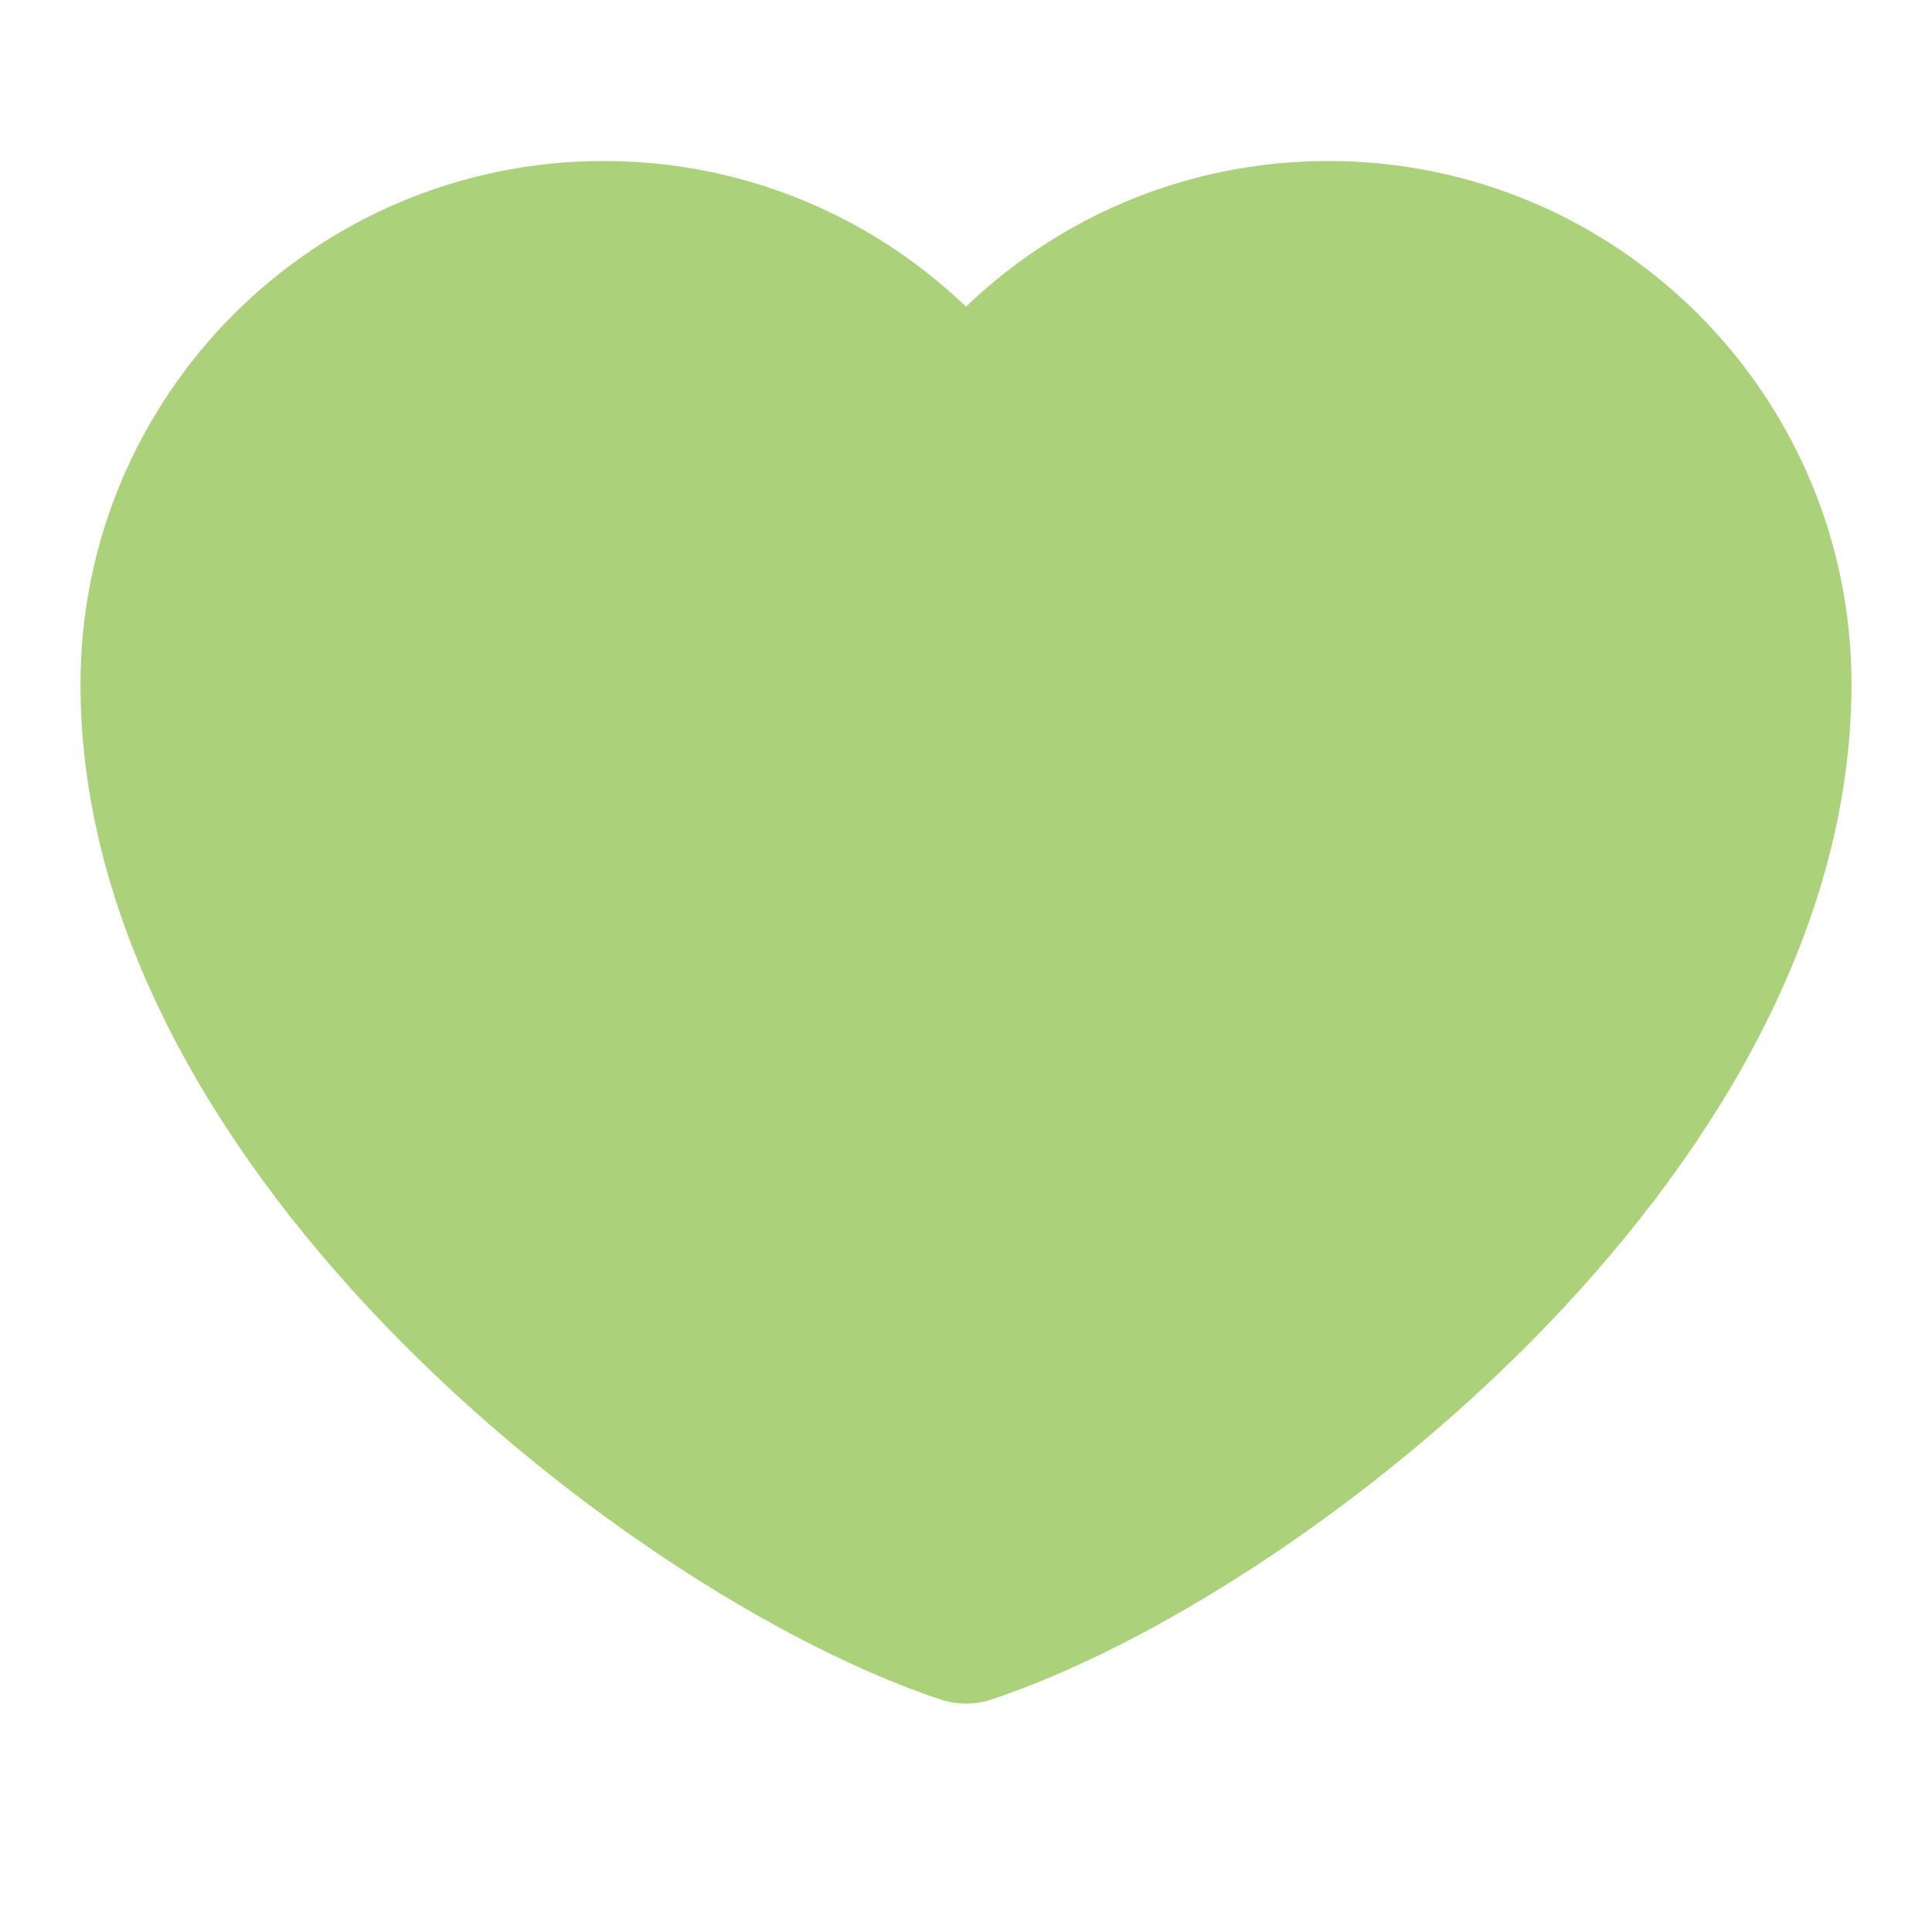
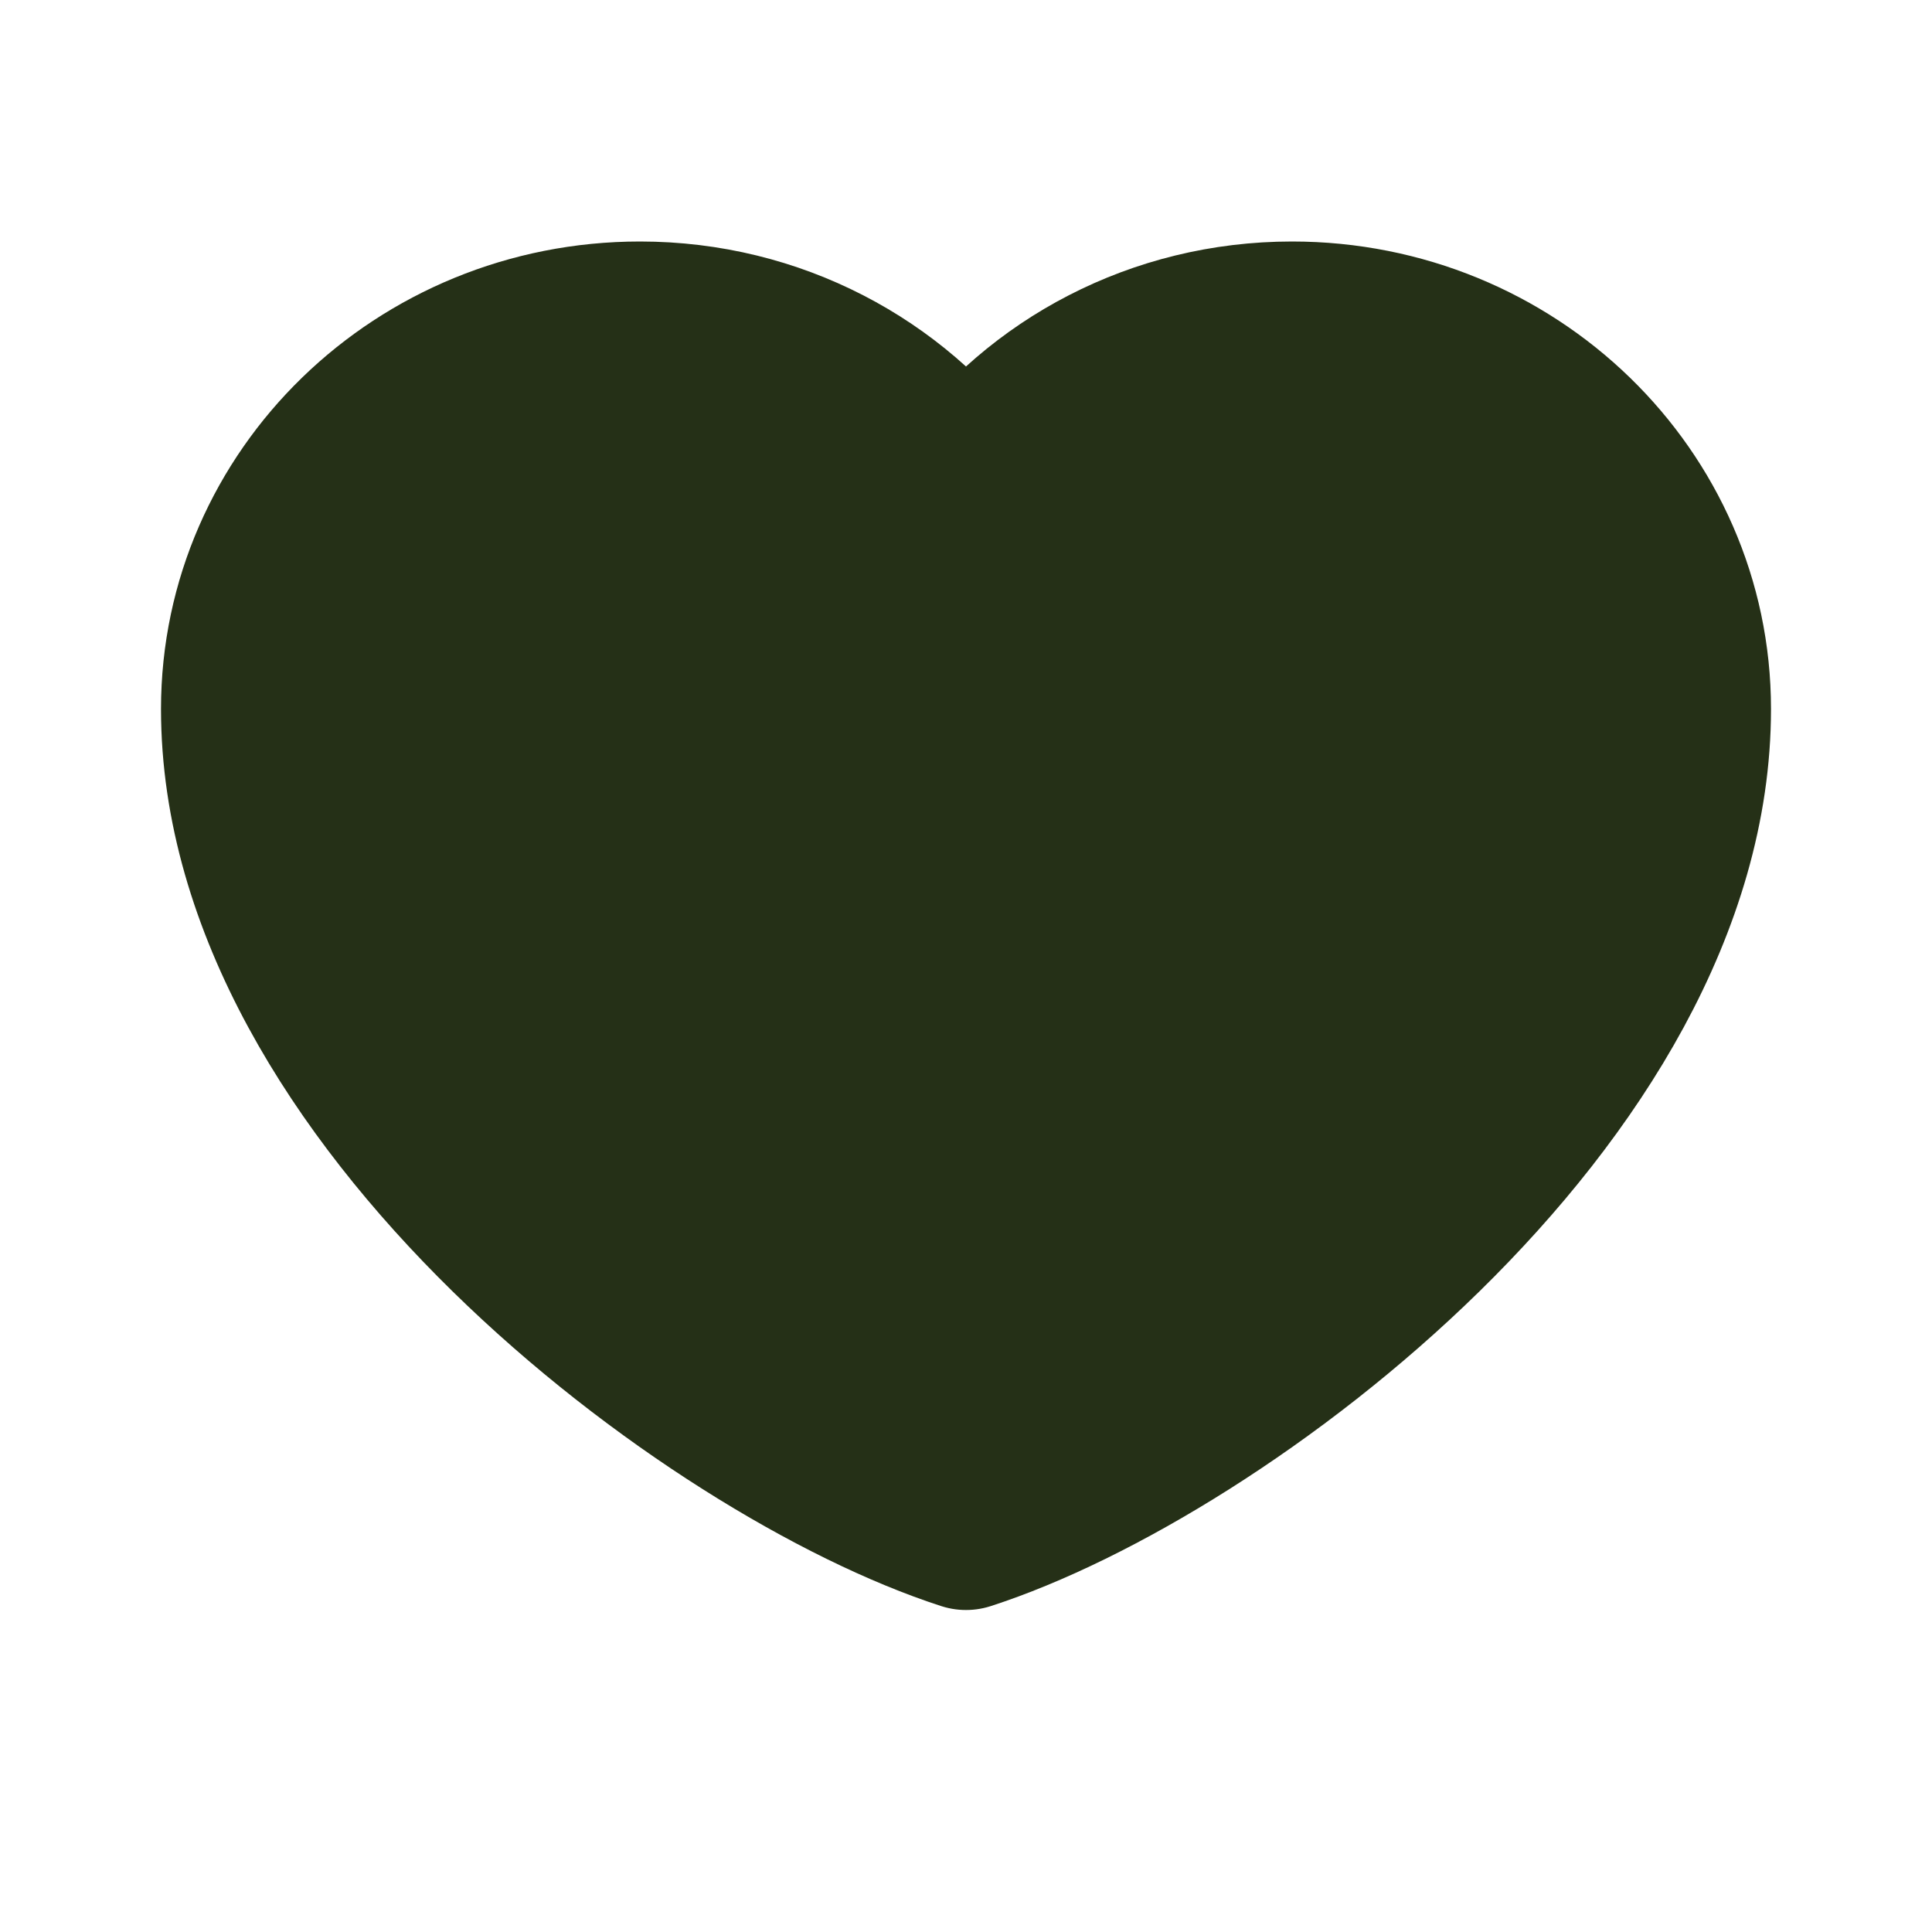
<svg xmlns="http://www.w3.org/2000/svg" width="24" height="24" viewBox="0 0 24 24" fill="none">
-   <path d="M7.5 3C4.462 3 2 5.462 2 8.5C2 14 8.5 19 12 20.163C15.5 19 22 14 22 8.5C22 5.462 19.538 3 16.5 3C14.64 3 12.995 3.923 12 5.337C11.005 3.923 9.36 3 7.5 3Z" fill="#ABD27A" stroke="#ABD27A" stroke-width="2" stroke-linecap="round" stroke-linejoin="round" />
+   <path d="M7.95 4C5.216 4 3 6.152 3 8.807C3 13.614 8.85 17.983 12 19C15.15 17.983 21 13.614 21 8.807C21 6.152 18.784 4 16.05 4C14.376 4 12.896 4.807 12 6.042C11.104 4.807 9.624 4 7.95 4Z" fill="#253017" stroke="#253017" stroke-width="2" stroke-linecap="round" stroke-linejoin="round" />
</svg>
